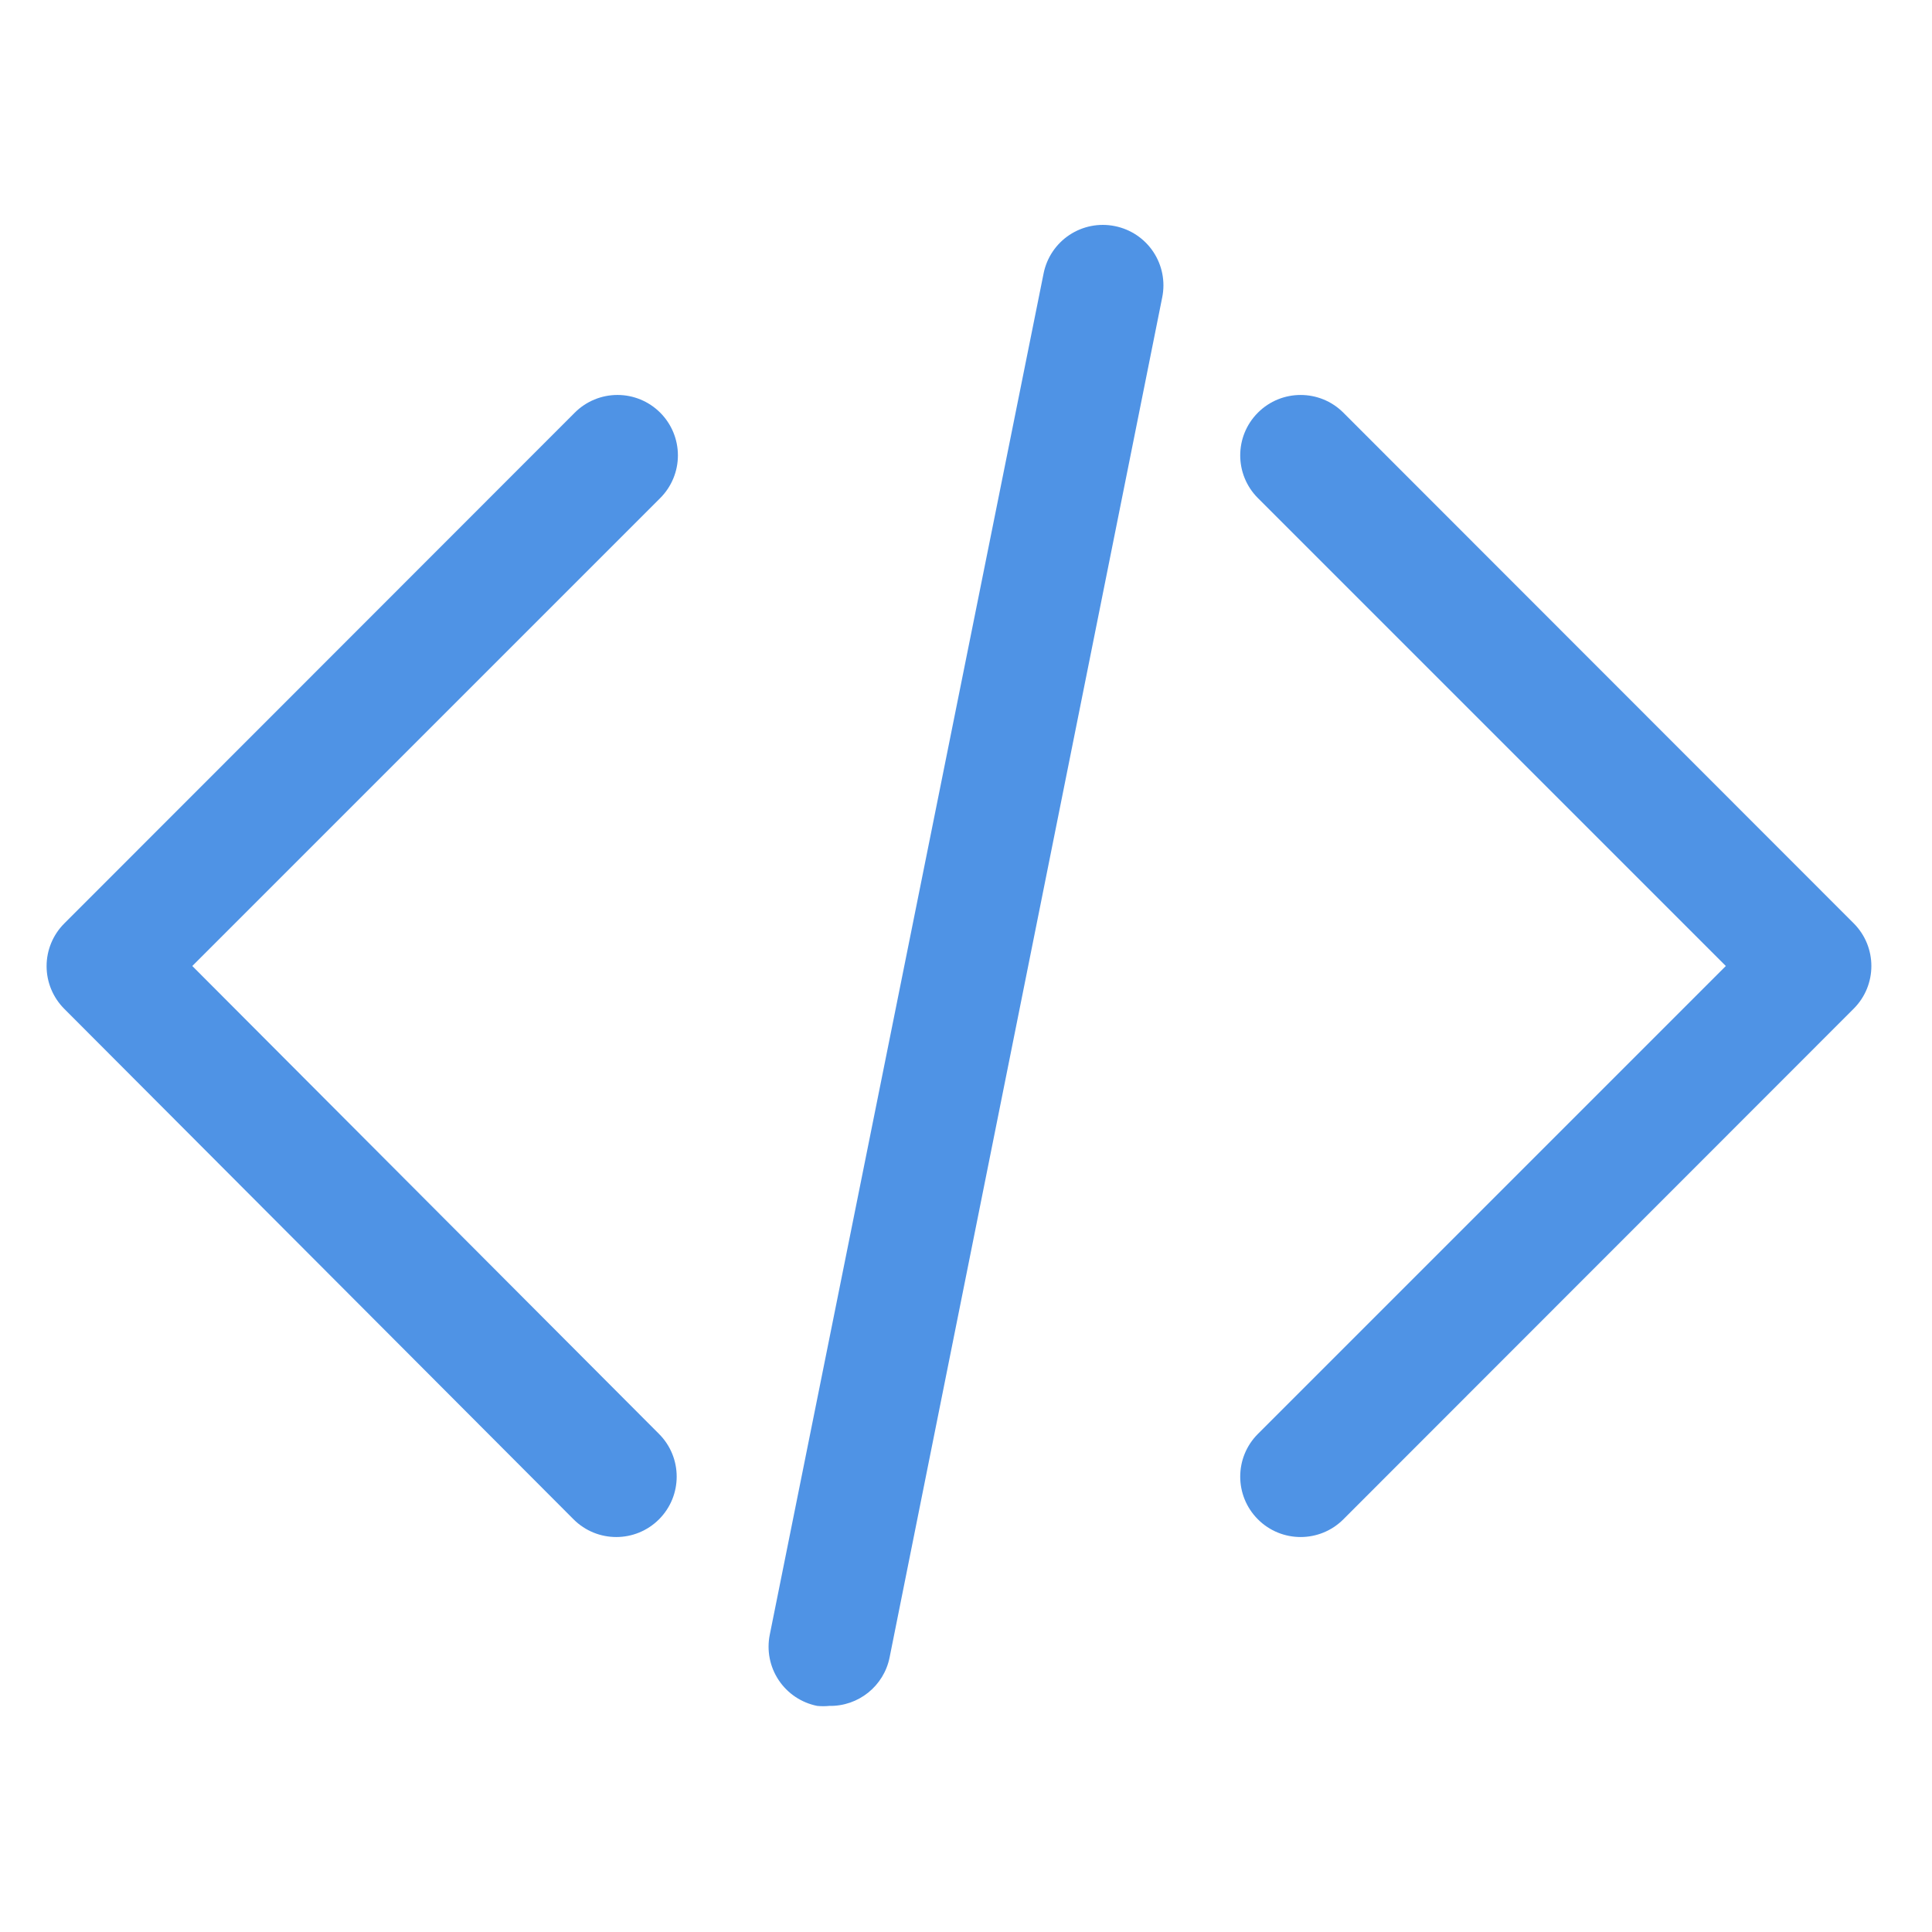
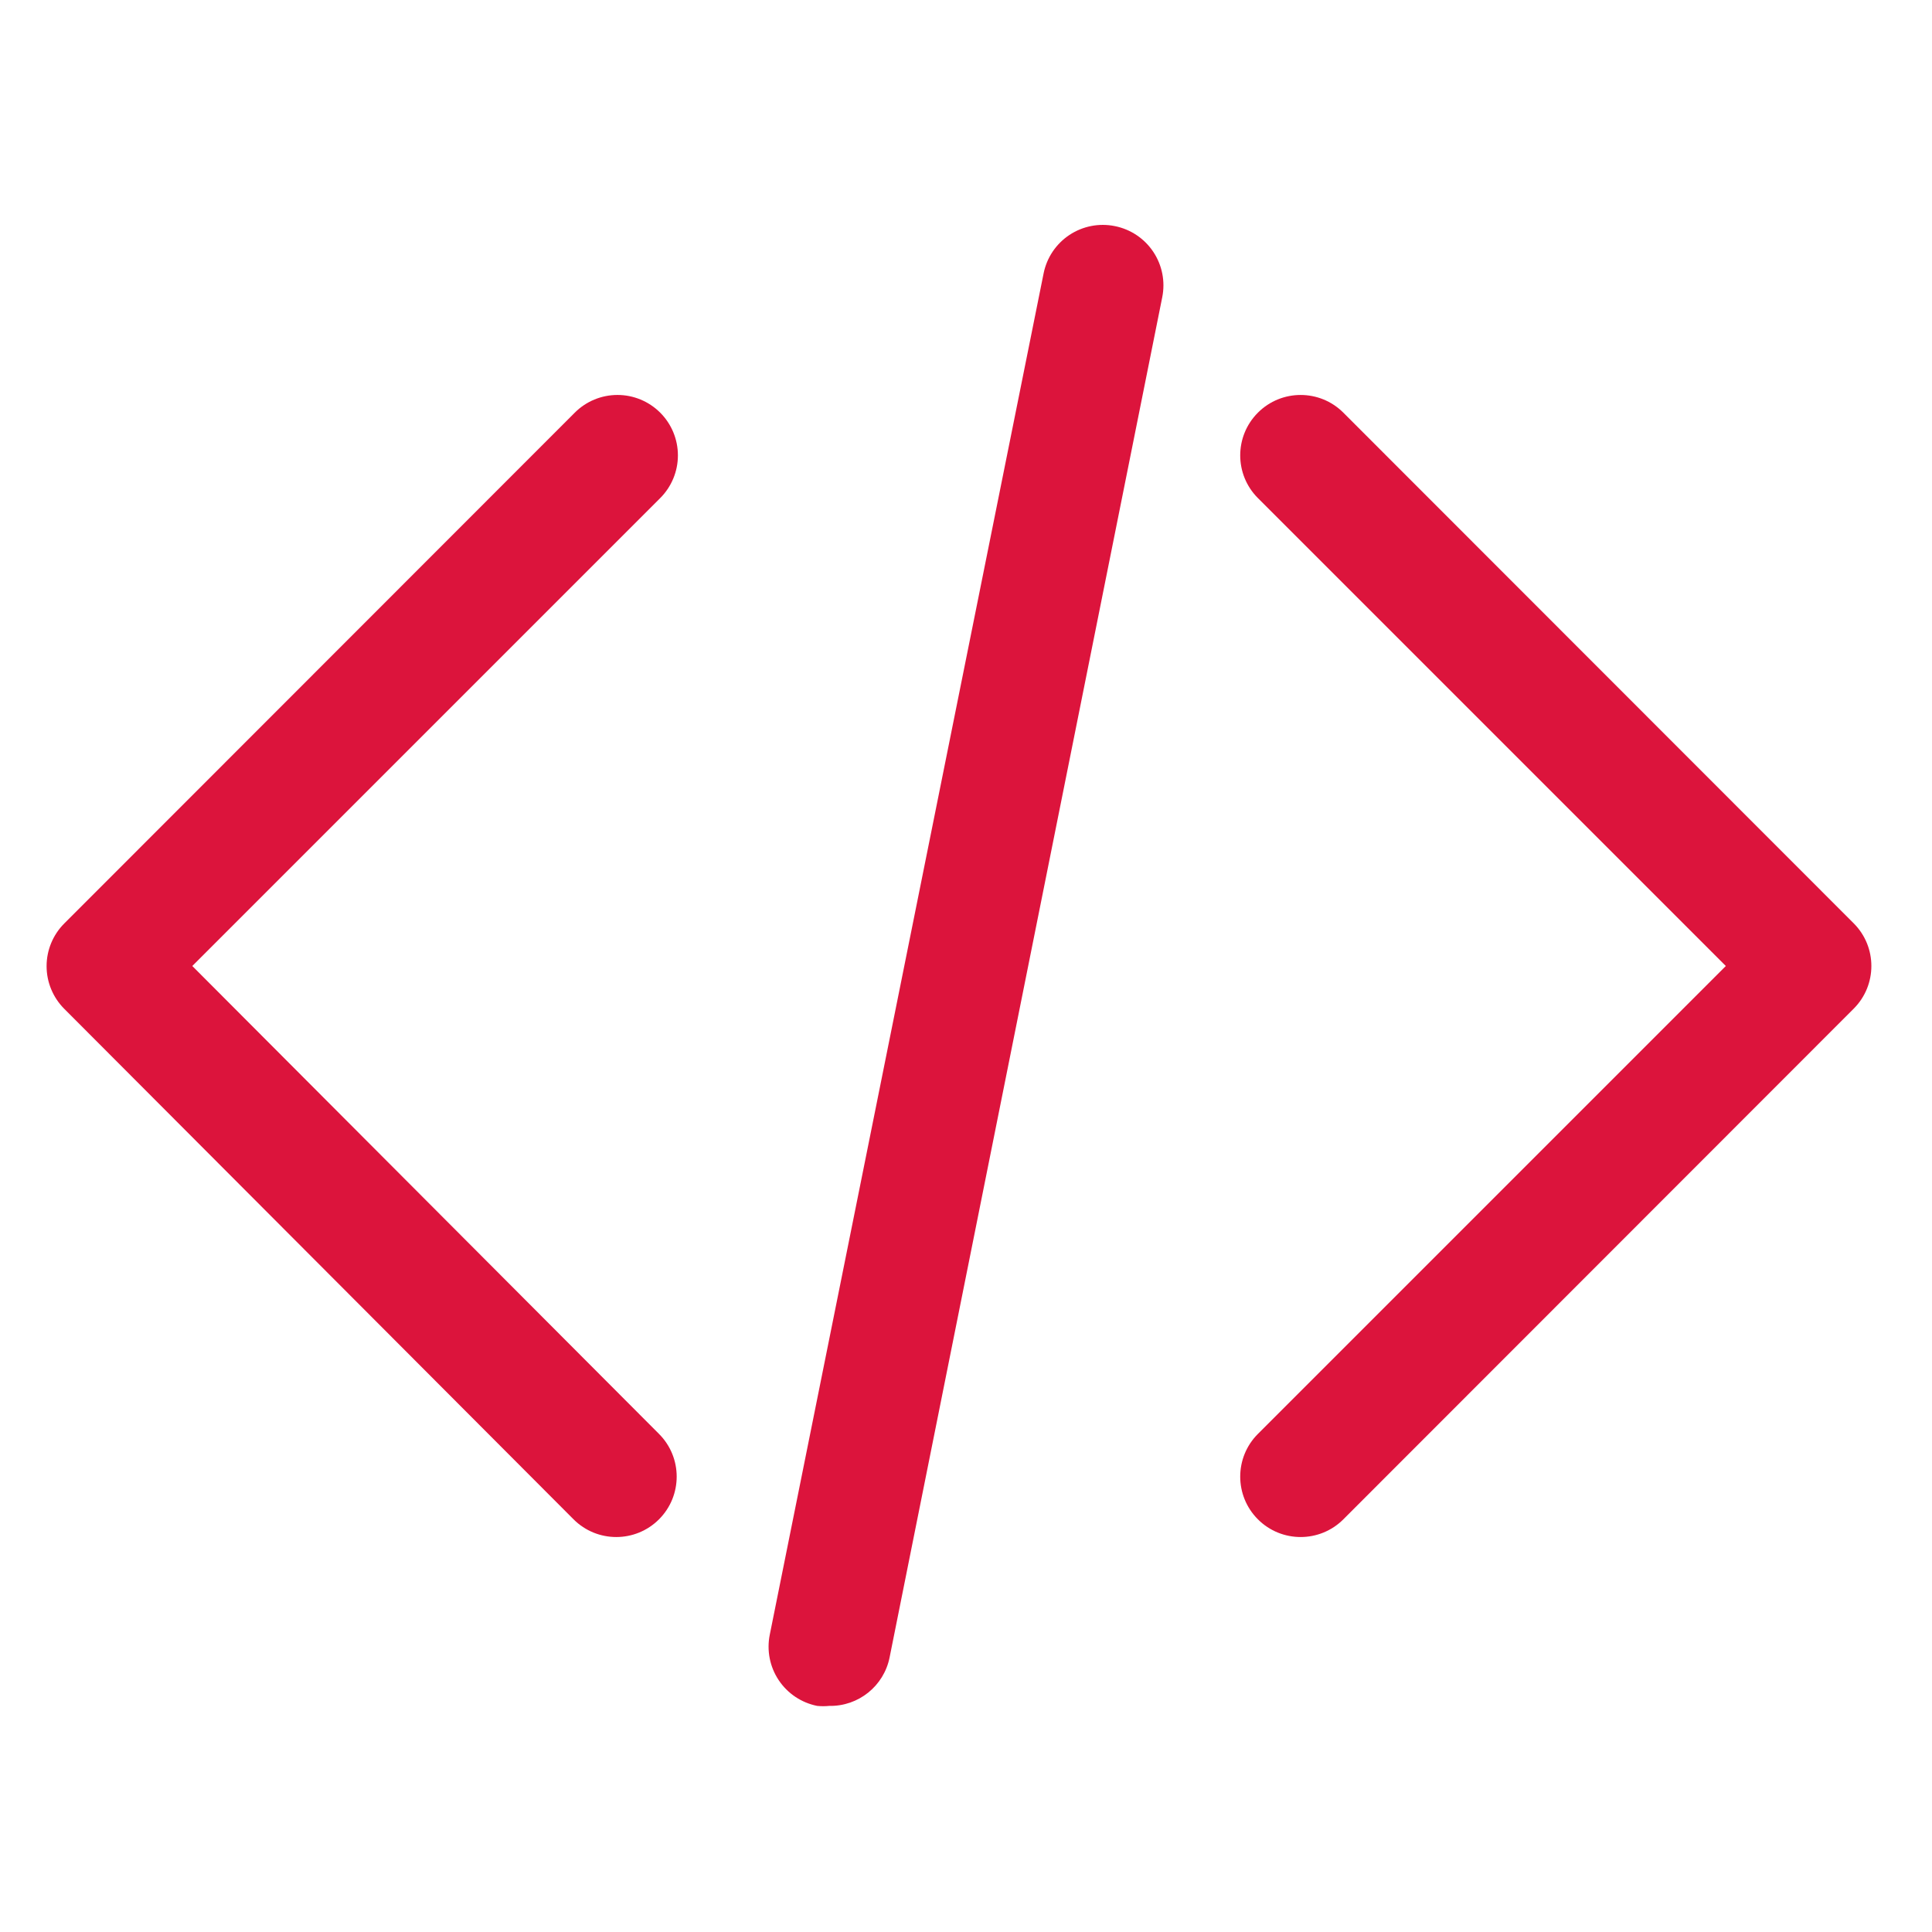
- <svg xmlns="http://www.w3.org/2000/svg" fill="#4f93e5" viewBox="0 0 64 64">
+ <svg xmlns="http://www.w3.org/2000/svg" fill="#dc143c" viewBox="0 0 64 64">
  <g id="Layer_61" data-name="Layer 61">
    <path d="M21.87,13.67a2,2,0,0,0-2.83,0L2.13,30.59a2,2,0,0,0,0,2.83L19,50.33a2,2,0,0,0,2.83-2.83L6.37,32l15.5-15.5A2,2,0,0,0,21.87,13.67Z" />
    <path d="M61.41,30.59,44.5,13.67a2,2,0,0,0-2.83,2.83L57.17,32,41.67,47.5a2,2,0,1,0,2.83,2.83L61.41,33.41A2,2,0,0,0,61.41,30.59Z" />
    <path d="M36.93,7.49a2,2,0,0,0-2.36,1.57L25.5,54.15a2,2,0,0,0,1.57,2.36,2,2,0,0,0,.4,0,2,2,0,0,0,2-1.61L38.5,9.85A2,2,0,0,0,36.93,7.49Z" />
  </g>
</svg>
